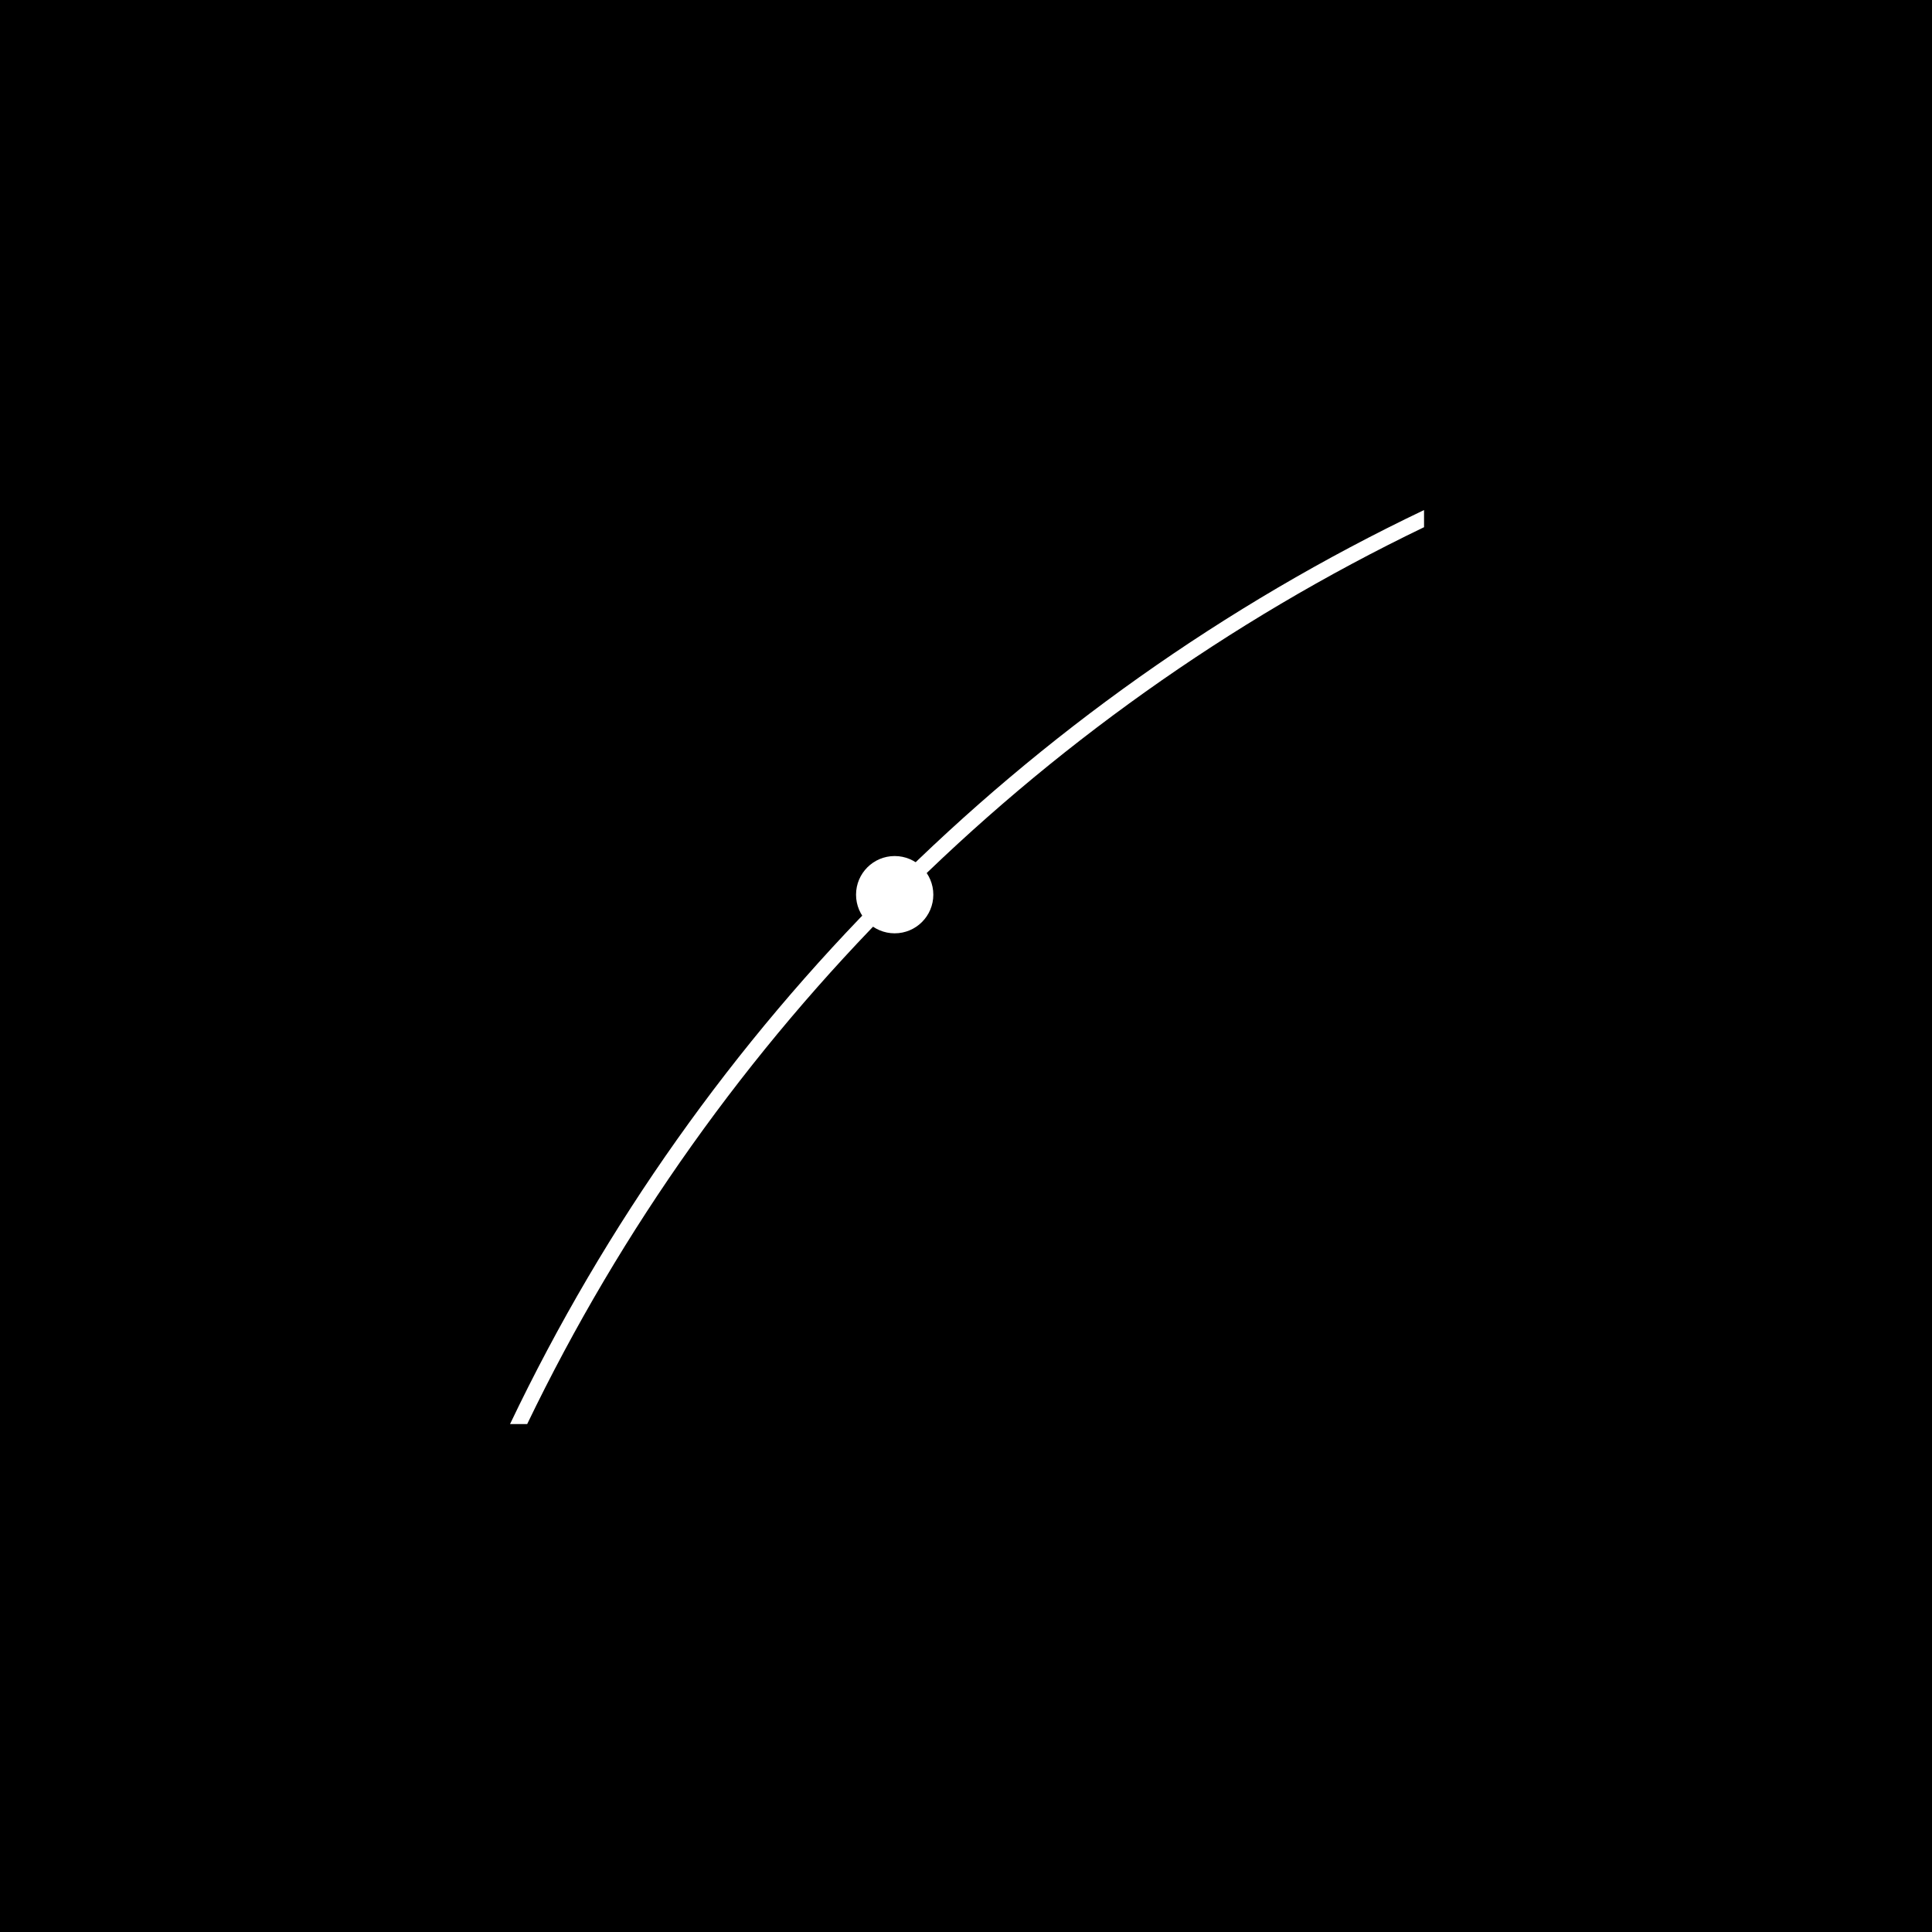
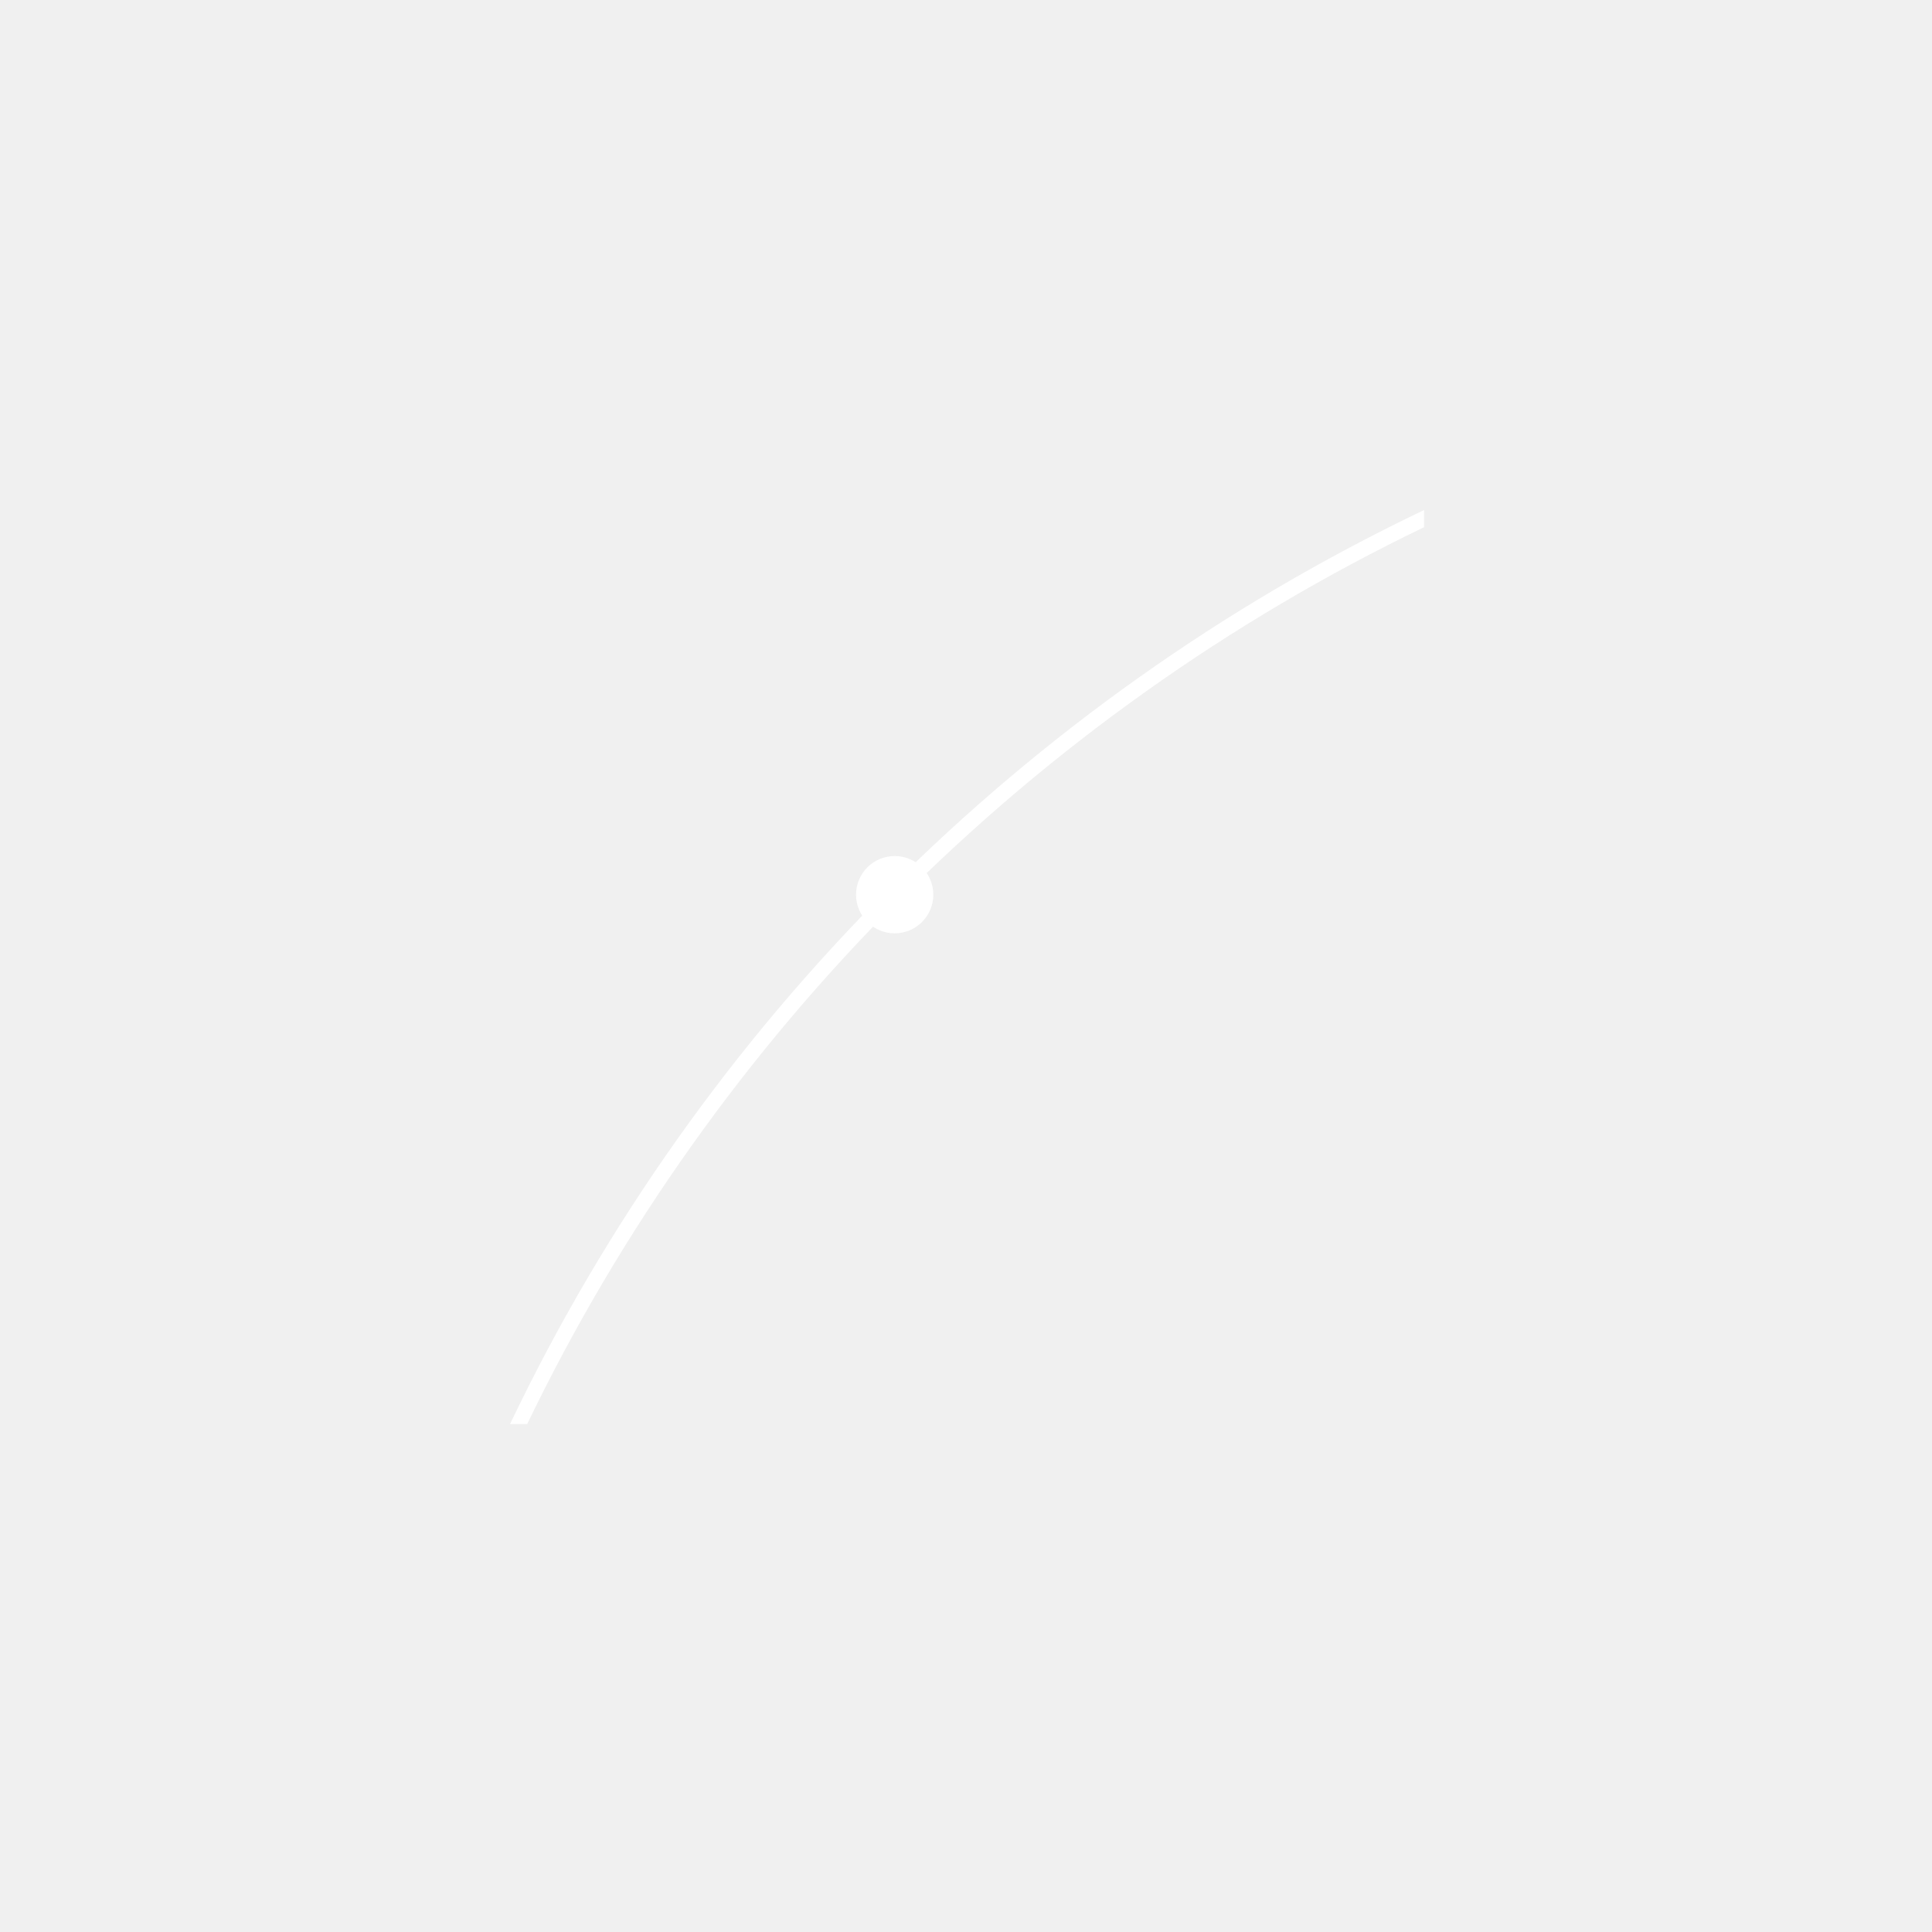
<svg xmlns="http://www.w3.org/2000/svg" width="500" height="500" viewBox="0 0 500 500" fill="none">
-   <rect width="500" height="500" fill="black" />
  <circle cx="231.543" cy="231.543" r="10" fill="white" />
-   <path fill-rule="evenodd" clip-rule="evenodd" d="M132 368.543H136.437C185.2 267.323 267.323 185.2 368.543 136.437V132C265.132 181.327 181.327 265.132 132 368.543Z" fill="white" />
+   <path fill-rule="evenodd" clip-rule="evenodd" d="M132 368.544H136.437C185.2 267.323 267.323 185.2 368.544 136.437V132C265.132 181.327 181.327 265.132 132 368.544Z" fill="white" />
</svg>
